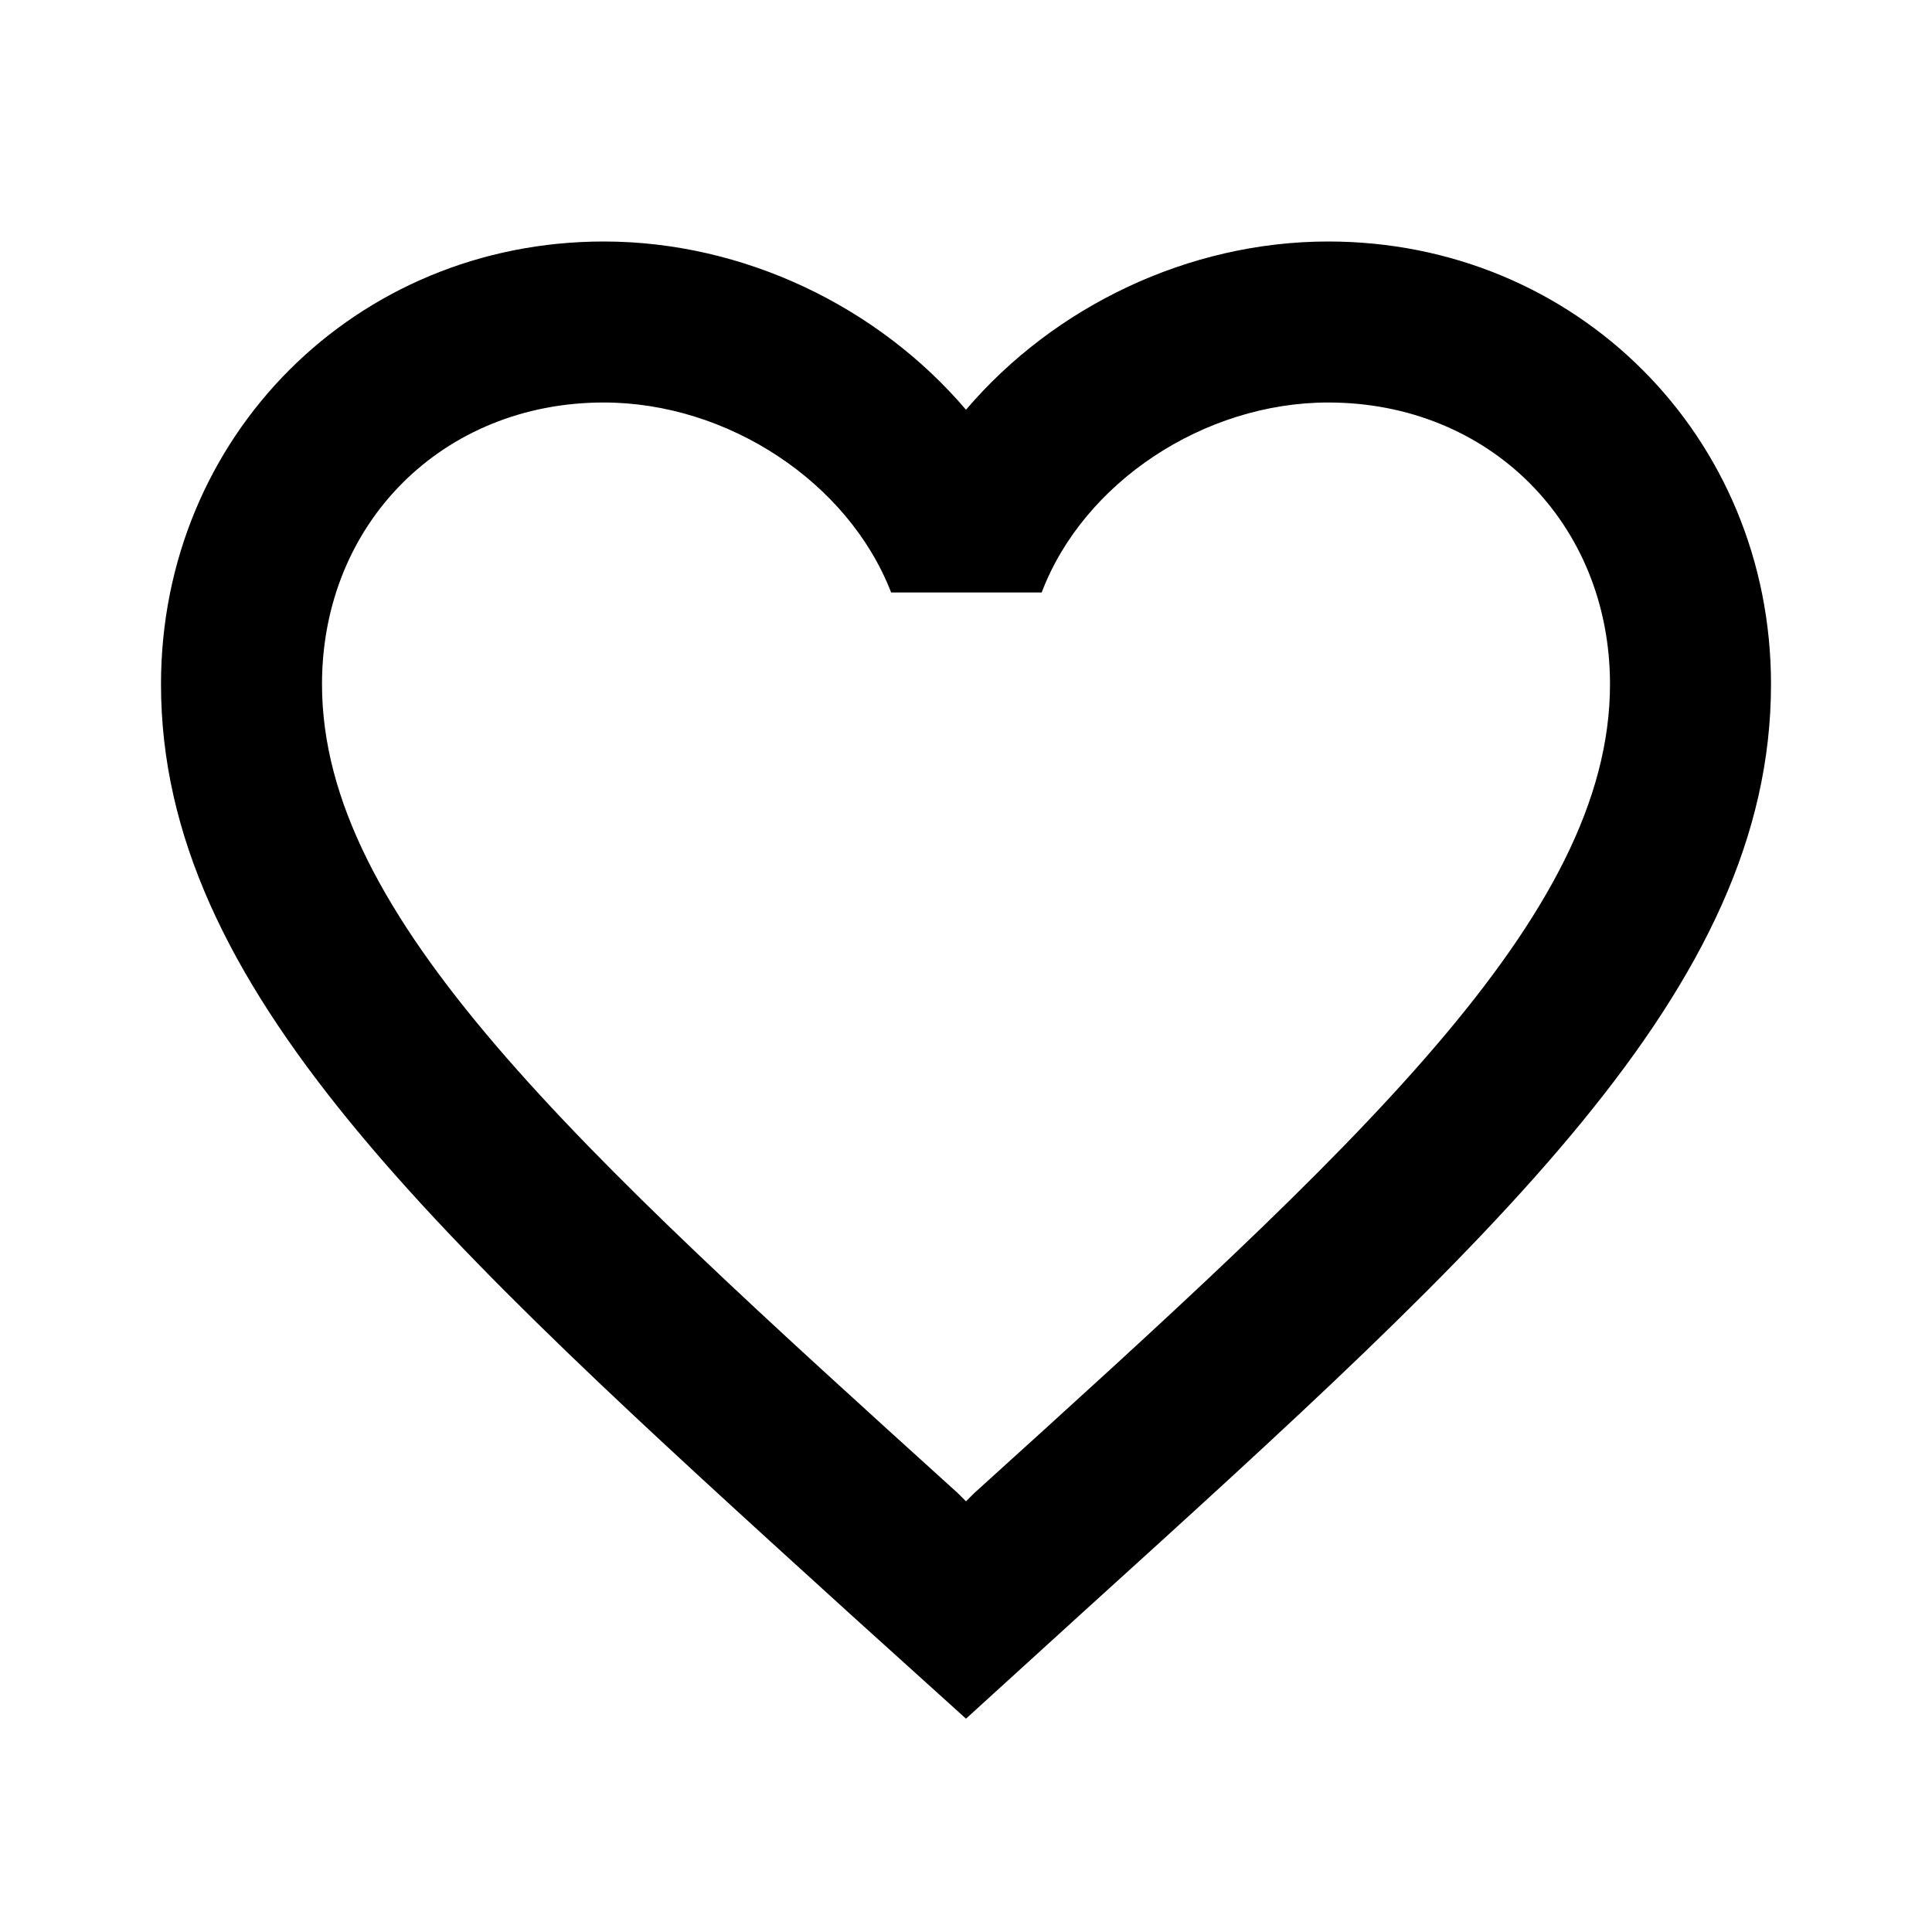
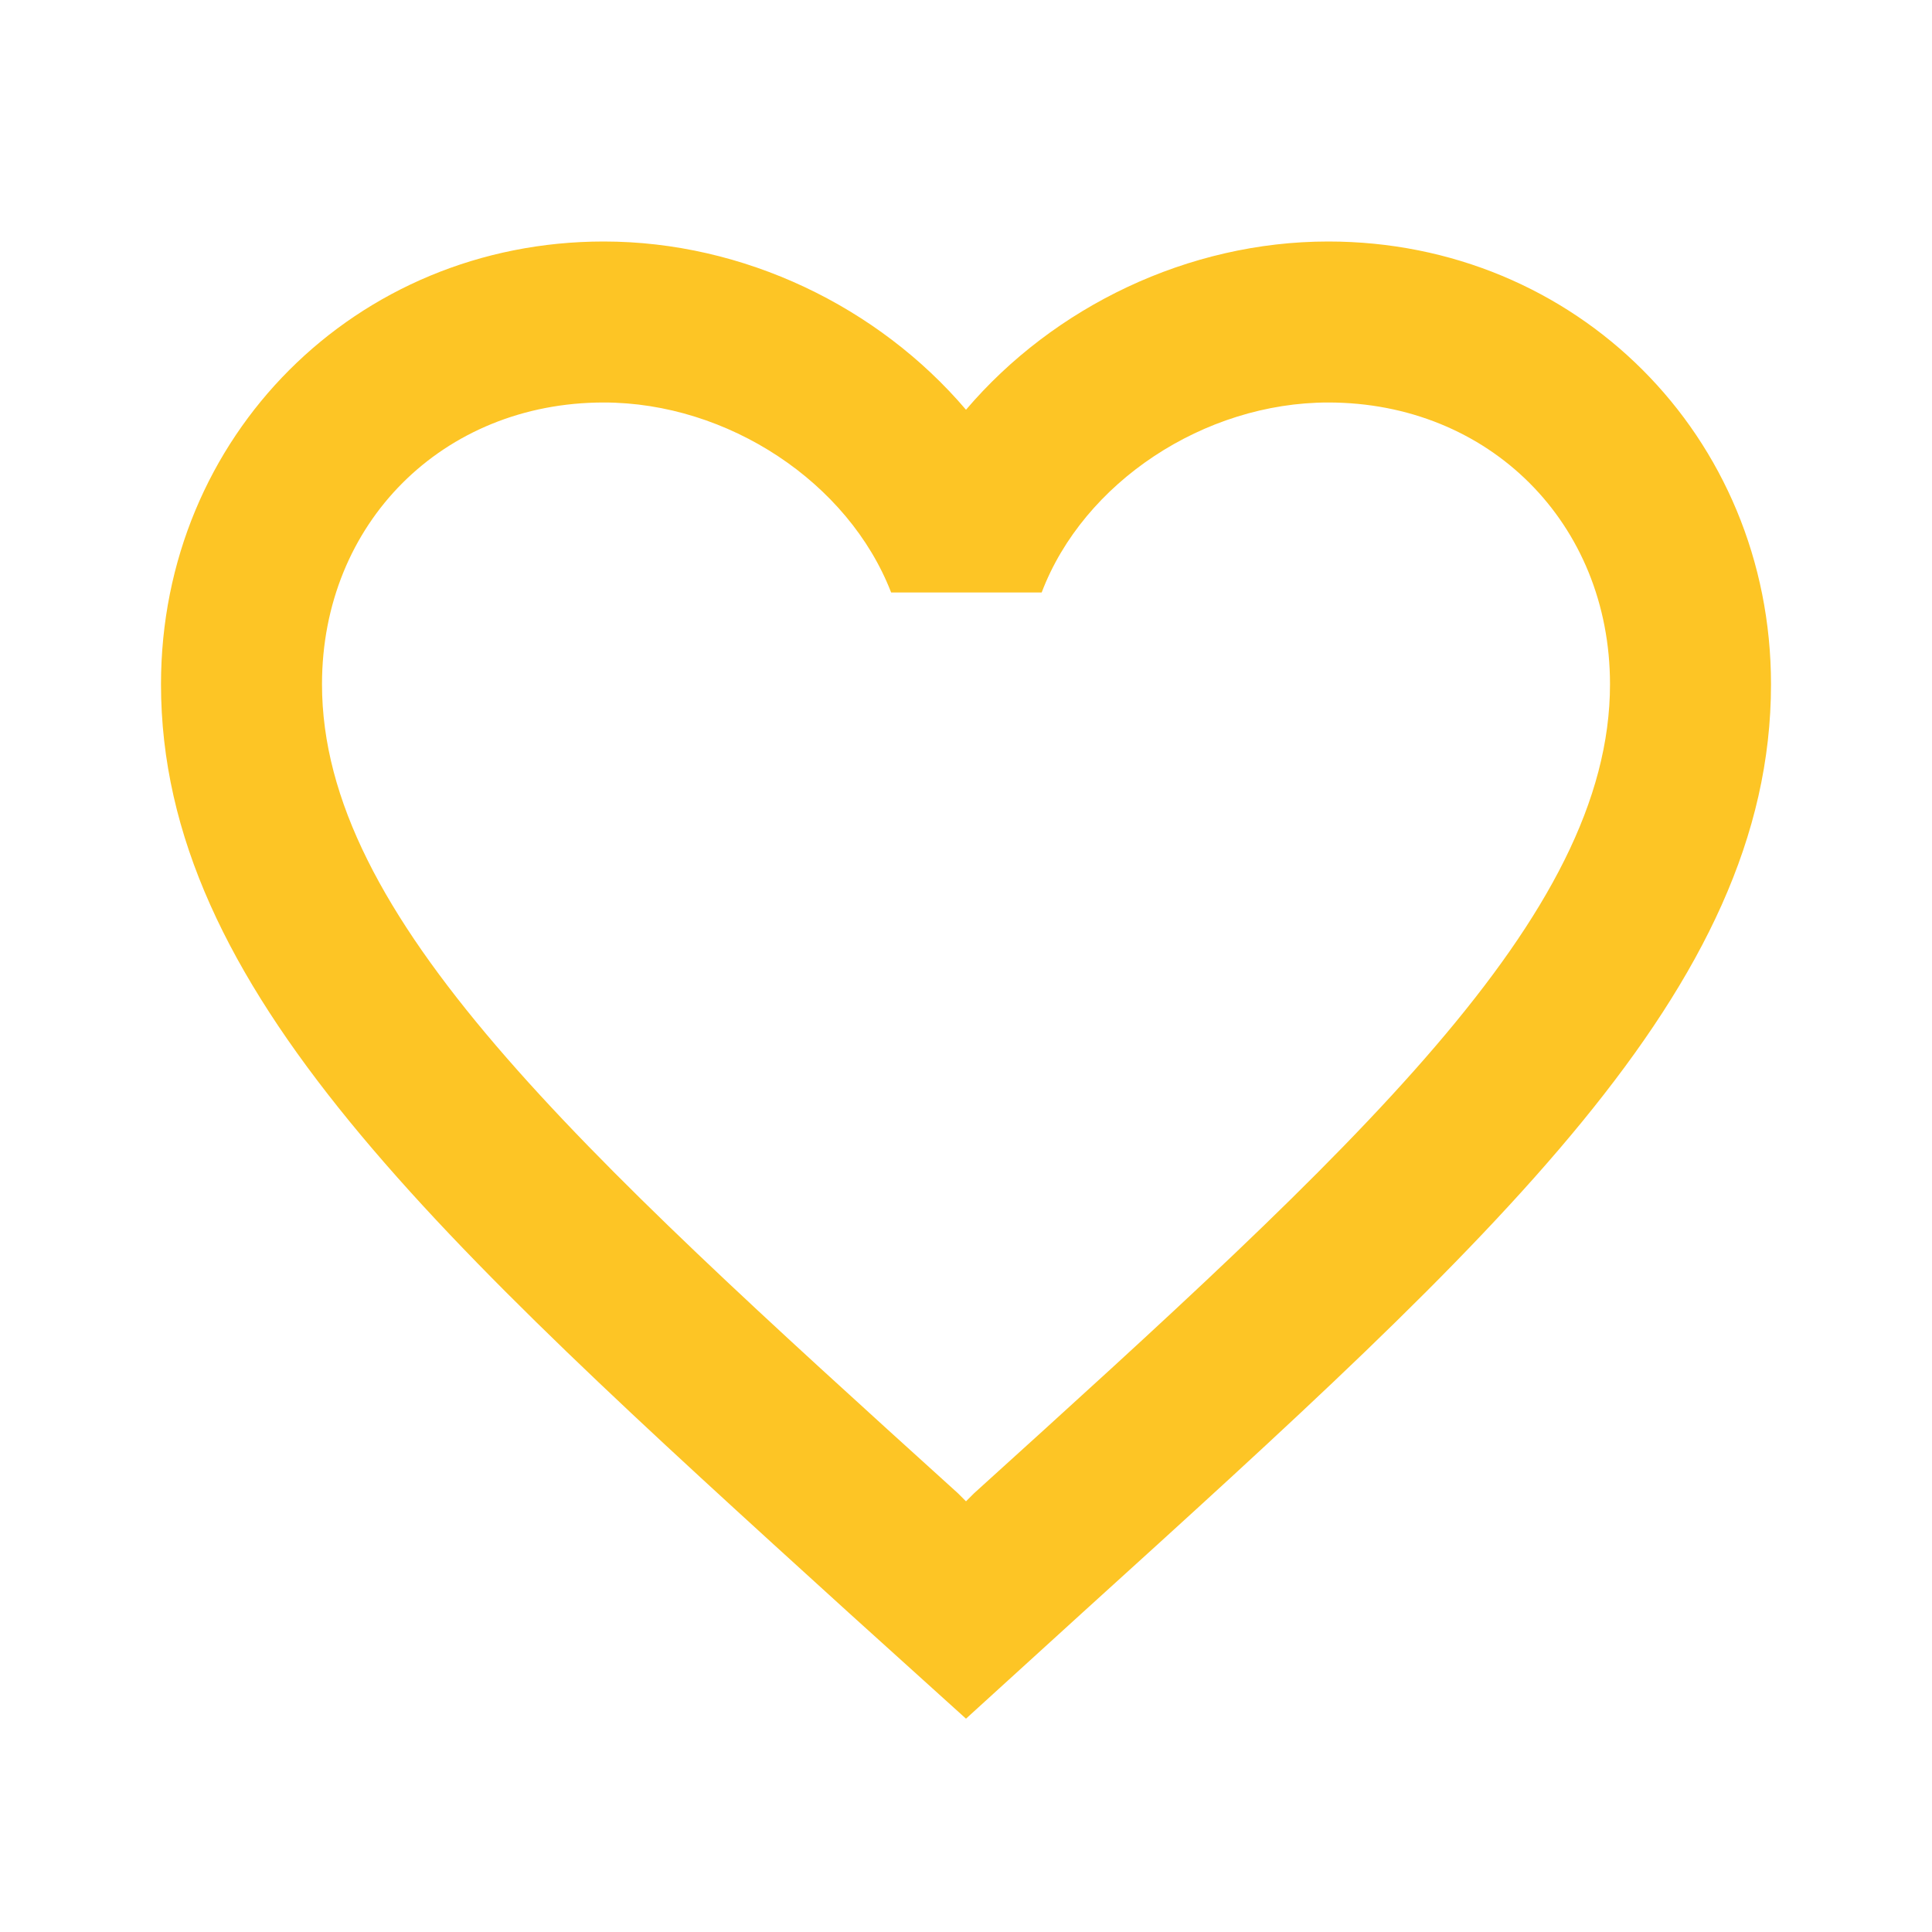
- <svg xmlns="http://www.w3.org/2000/svg" height="24px" viewBox="0 0 24 24" width="24px" fill="#000000">
+ <svg xmlns="http://www.w3.org/2000/svg" height="24px" viewBox="0 0 24 24" width="24px" fill="#fdc525">
  <path d="M0 0h24v24H0V0z" fill="none" />
  <path d="M16.5 3c-1.74 0-3.41.81-4.5 2.09C10.91 3.81 9.24 3 7.5 3 4.42 3 2 5.42 2 8.5c0 3.78 3.4 6.86 8.55 11.54L12 21.35l1.45-1.32C18.6 15.36 22 12.28 22 8.5 22 5.42 19.58 3 16.5 3zm-4.4 15.55l-.1.1-.1-.1C7.14 14.24 4 11.39 4 8.5 4 6.5 5.5 5 7.5 5c1.54 0 3.04.99 3.57 2.36h1.87C13.46 5.99 14.96 5 16.5 5c2 0 3.5 1.5 3.5 3.5 0 2.89-3.14 5.74-7.9 10.05z" />
</svg>
